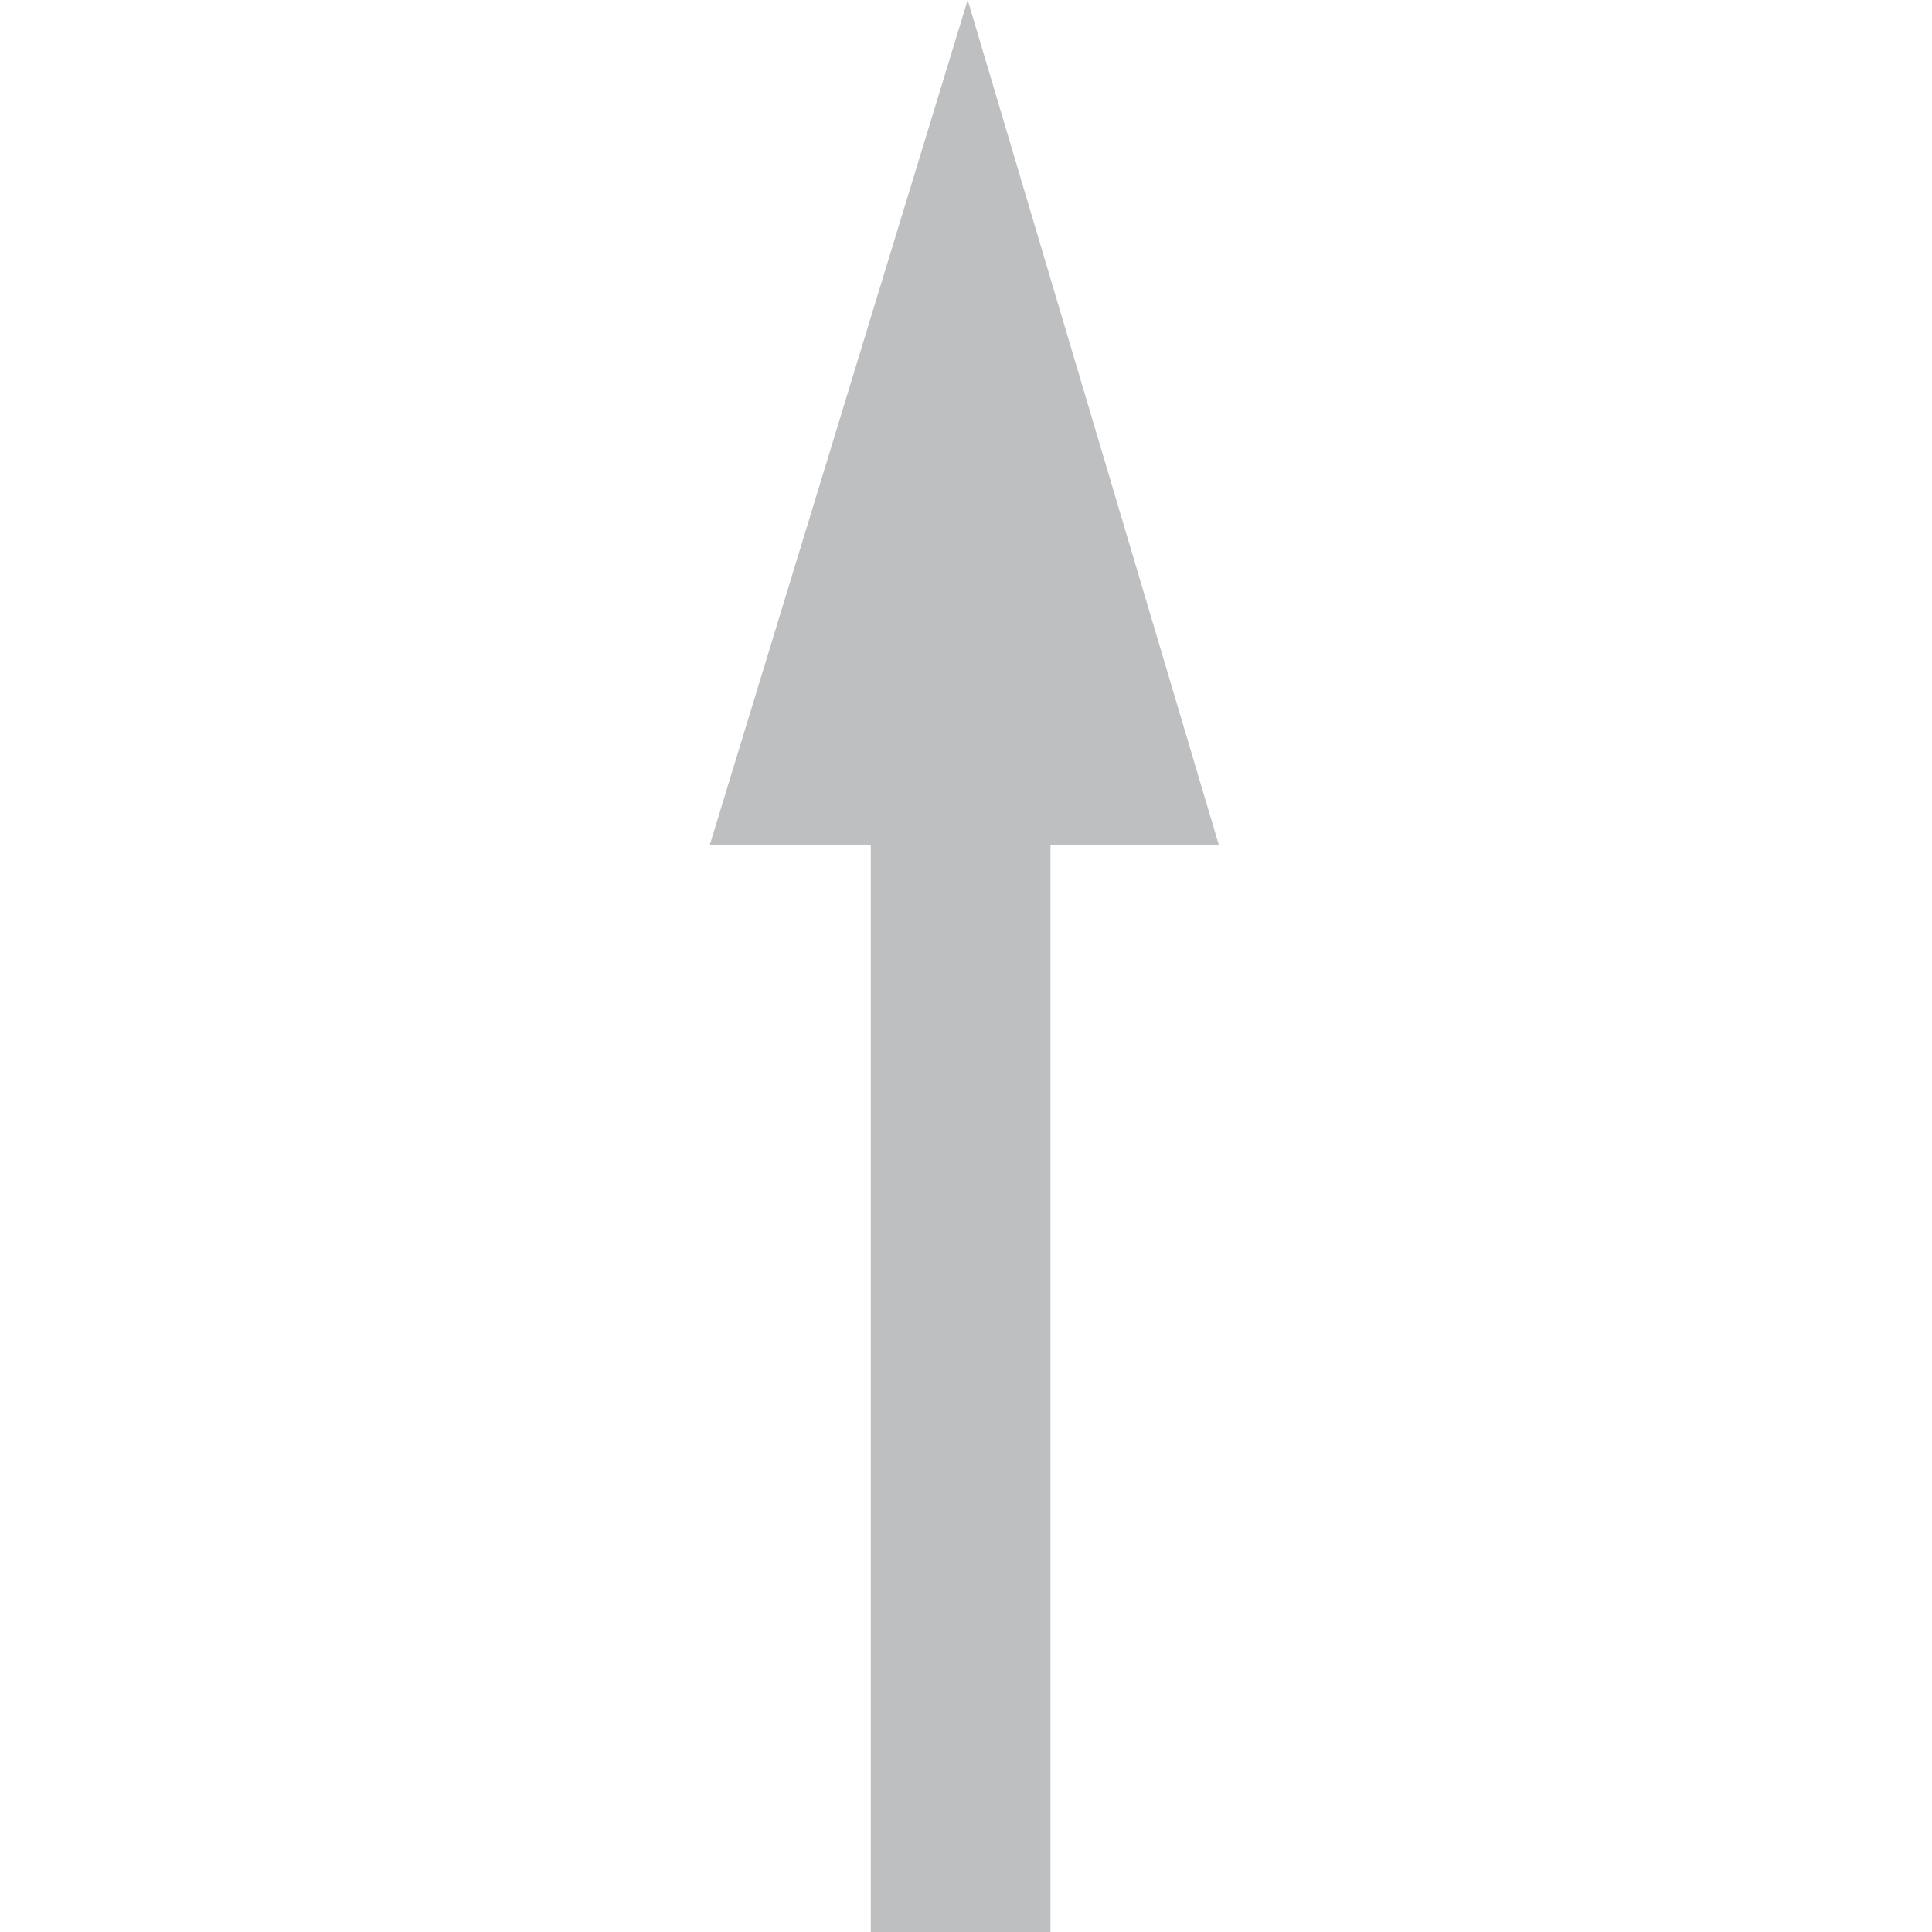
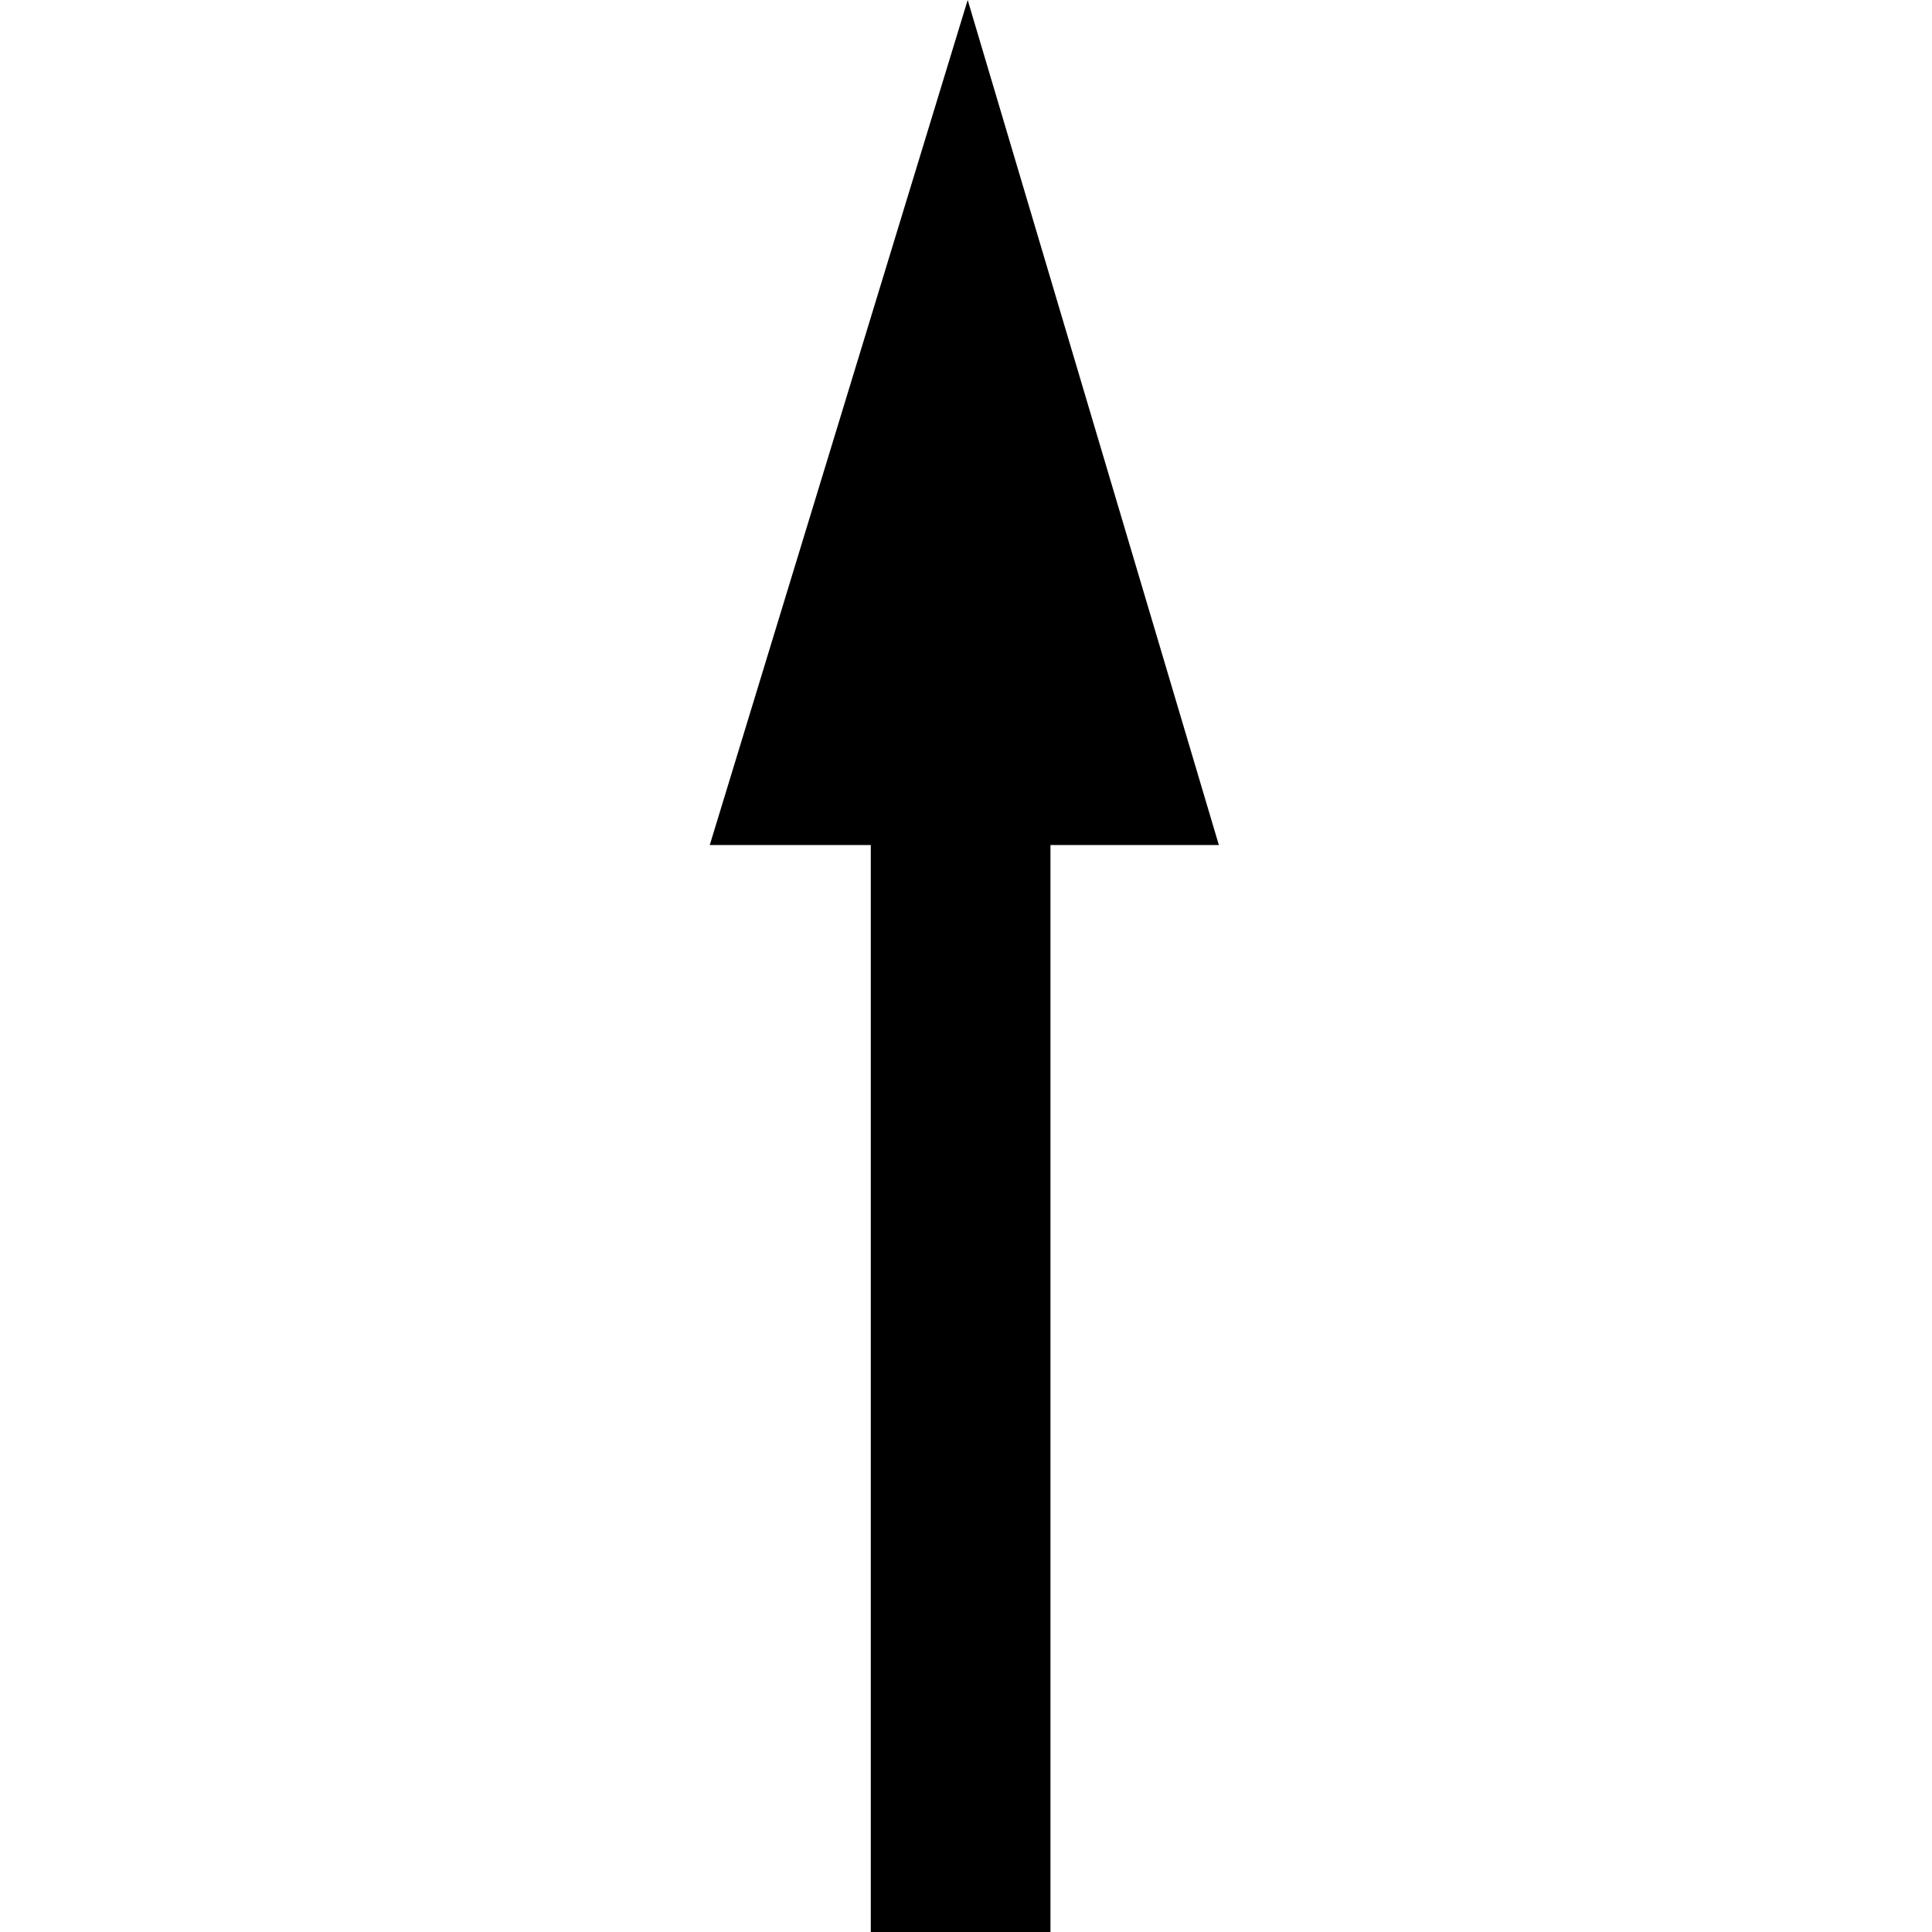
<svg xmlns="http://www.w3.org/2000/svg" class="icon" width="200px" height="200.00px" viewBox="0 0 1024 1024" version="1.1">
-   <path fill="#bdbfc0" d="M461.536 447.872H376.192L512.896 0l133.12 447.872h-89.248V1024H461.536z" />
+   <path d="M461.536 447.872H376.192L512.896 0l133.12 447.872h-89.248V1024H461.536z" />
</svg>
